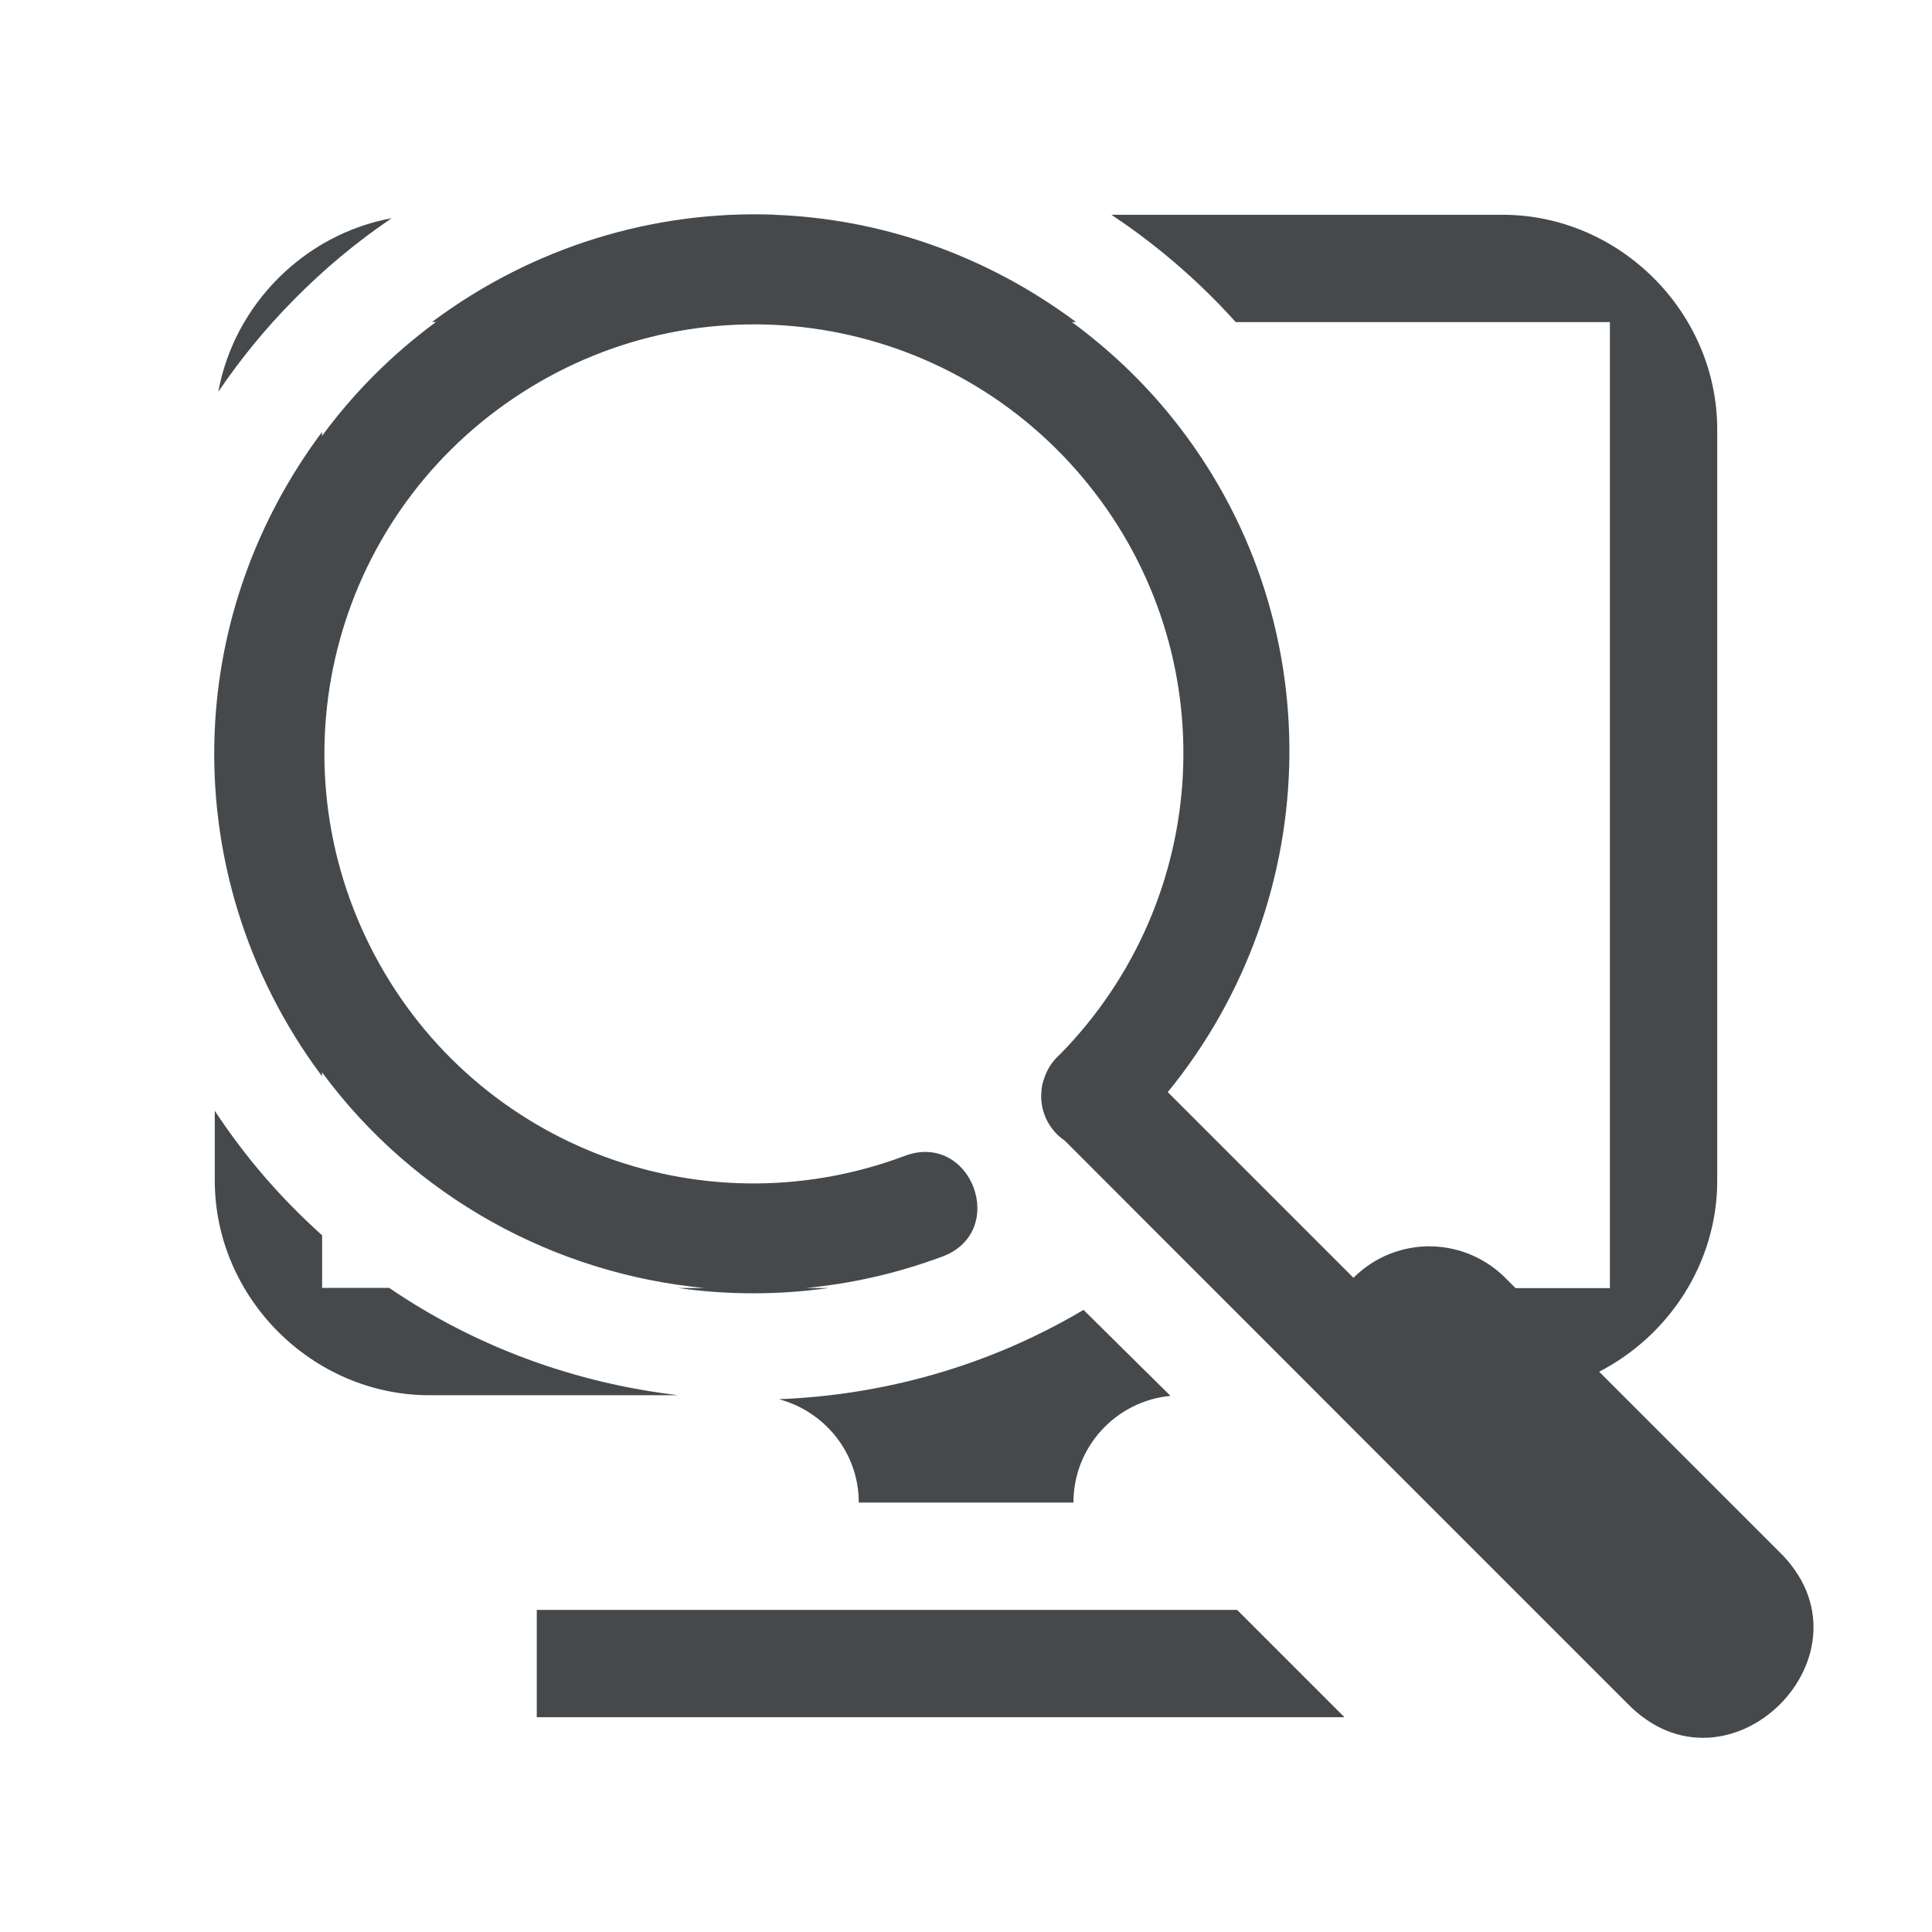
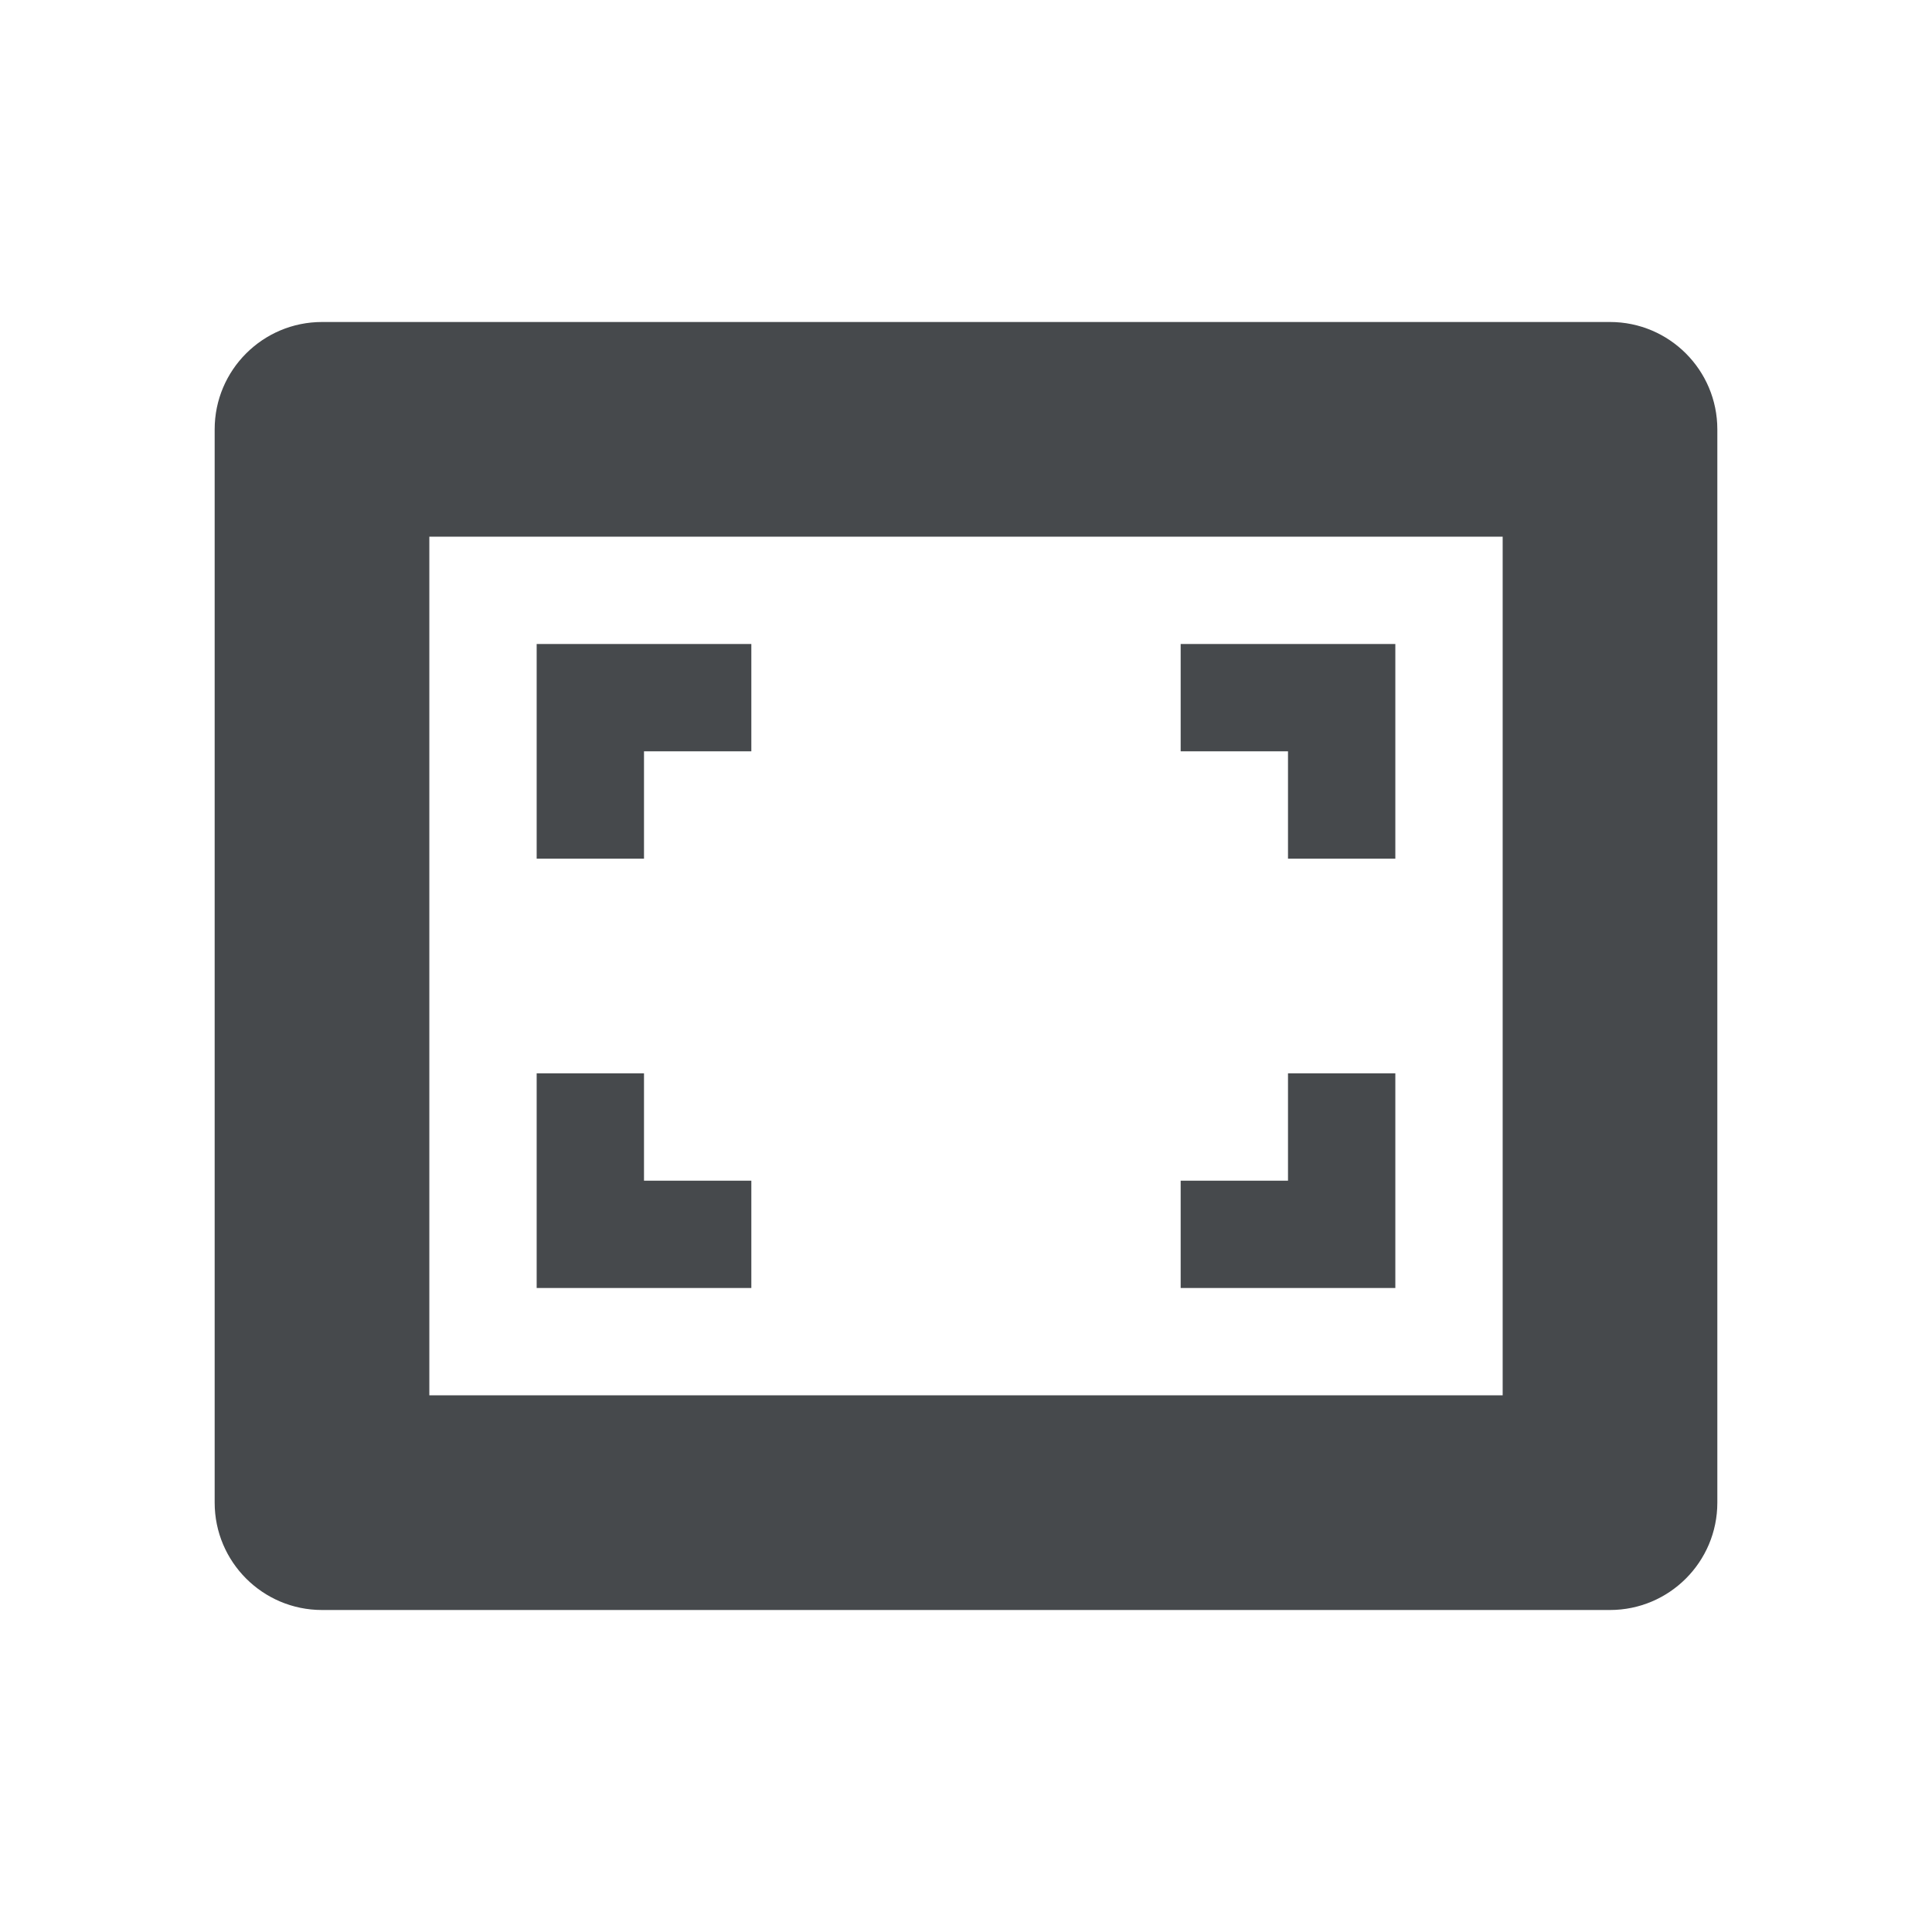
<svg xmlns="http://www.w3.org/2000/svg" width="18" height="18" version="1.1">
  <defs>
    <style id="current-color-scheme" type="text/css">.ColorScheme-Text {color:#090d11;}.ColorScheme-Background{color:#ffffff;}</style>
    <style type="text/css">.ColorScheme-Text {color:#090d11;}.ColorScheme-Background{color:#ffffff;}</style>
  </defs>
-   <path class="ColorScheme-Background" d="m2.5 1c-0.822 0-1.5 0.677-1.5 1.5v10c0 0.822 0.678 1.5 1.5 1.5h5.5c0-0.463-0.317-0.849-0.744-0.963 0.977-0.038 1.954-0.308 2.838-0.832l0.814 0.805c-0.508 0.047-0.908 0.469-0.908 0.99h1.043c-0.029 0.296 0.075 0.589 0.283 0.801l1.199 1.199h-8.525v1h9.523l0.838 0.838c0.944 0.953 2.369-0.473 1.414-1.416l-3.035-3.035c-0.05-0.051-0.105-0.096-0.164-0.135l-1.953-1.93c-0.116-0.214-0.369-0.312-0.6-0.234-0.003 6.19e-4 -0.006 0.001-0.01 2e-3 -0.004 0.002-0.008 0.004-0.012 0.006-0.061 0.02-0.117 0.051-0.166 0.092-2.134 1.44-5.004 1.043-6.662-0.934-1.67-1.991-1.55-4.911 0.275-6.76s4.746-2.006 6.758-0.361c2.012 1.644 2.439 4.537 0.99 6.693-0.398 0.558 0.463 1.138 0.83 0.559 1.731-2.578 1.217-6.062-1.188-8.027-0.157-0.128-0.319-0.247-0.484-0.357h5.144c0.286 0 0.5 0.214 0.5 0.5v10c0 0.285-0.214 0.5-0.5 0.5h-0.379l0.902 0.902c0.568-0.215 0.977-0.764 0.977-1.402v-10c0-0.823-0.678-1.5-1.5-1.5zm7.5 13h-2v1h2zm-2.82-12.998c0.019 4.631e-4 0.038 0.003 0.057 0.004-0.05-0.002-0.1-0.001-0.15-0.002 0.031 2.817e-4 0.063-0.003 0.094-0.002zm-4.68 0.998h1.201c-0.342 0.226-0.665 0.489-0.963 0.791-0.28 0.284-0.526 0.589-0.738 0.91v-1.201c0-0.286 0.214-0.5 0.5-0.5zm-0.5 8.35c0.125 0.188 0.26 0.372 0.408 0.549 1.022 1.218 2.434 1.929 3.912 2.102h-3.82c-0.286 0-0.453-0.218-0.5-0.5z" style="fill-opacity:.5;fill:currentColor" />
-   <path class="ColorScheme-Text" d="m7.213 2c-1.123-0.041-2.25 0.299-3.188 1h0.037c-0.414 0.305-0.77 0.664-1.062 1.062v-0.037c-0.62 0.83-0.96 1.804-1 2.795-0.046 1.12 0.288 2.255 1 3.207v-0.037c0.855 1.161 2.164 1.877 3.562 2.01h-0.246c0.464 0.066 0.938 0.066 1.406 0h-0.213c0.423-0.041 0.845-0.135 1.26-0.289 0.64-0.226 0.282-1.186-0.35-0.938-1.919 0.714-4.058-0.129-4.973-1.961-0.915-1.832-0.305-4.048 1.418-5.154 1.723-1.106 3.993-0.737 5.277 0.857 1.276 1.584 1.157 3.857-0.264 5.307-0.07 0.061-0.122 0.14-0.15 0.229-0.01 0.027-0.017 0.055-0.021 0.084-7.139e-4 0.005-0.001 0.009-0.002 0.014-5.1e-6 0.001-5.1e-6 0.003 0 0.004-0.022 0.183 0.058 0.363 0.209 0.469 0.002 0.001 0.004 0.003 0.006 0.004l2.701 2.703c0.009 0.01 0.019 0.02 0.029 0.029l2.506 2.506c0.943 0.982 2.396-0.472 1.414-1.414l-1.67-1.67c0.648-0.334 1.1-1.011 1.1-1.779v-7c0-1.091-0.909-2-2-2h-3.644c0.166 0.11 0.327 0.229 0.484 0.357 0.244 0.2 0.469 0.414 0.674 0.643h3.486v9h-0.879l-0.086-0.086c-0.181-0.186-0.428-0.295-0.688-0.303-0.275-0.008-0.542 0.098-0.736 0.293l-1.73-1.73c1.476-1.809 1.532-4.432 0.039-6.285-0.276-0.343-0.591-0.638-0.932-0.889h0.039c-0.843-0.629-1.825-0.964-2.814-1zm-3.564 0.033c-0.813 0.149-1.467 0.804-1.615 1.617 0.205-0.303 0.44-0.591 0.705-0.859 0.283-0.287 0.588-0.54 0.91-0.758zm-1.648 8.316v0.65c0 1.091 0.909 2 2 2h2.32c-0.955-0.112-1.883-0.446-2.695-1h-0.625v-0.49c-0.209-0.187-0.407-0.391-0.592-0.611-0.148-0.177-0.284-0.361-0.408-0.549zm8.094 1.855c-0.884 0.524-1.861 0.794-2.838 0.832 0.427 0.114 0.744 0.5 0.744 0.963h2c0-0.52 0.397-0.946 0.904-0.994zm-5.094 2.795v1h7.525l-1-1z" style="fill-opacity:.75;fill:currentColor" />
+   <path class="ColorScheme-Background" d="m1.5 2c-0.276 2.76e-5 -0.5 0.224-0.5 0.5v13c2.76e-5 0.276 0.224 0.5 0.5 0.5h15c0.276-2.8e-5 0.5-0.224 0.5-0.5v-13c-2.8e-5 -0.276-0.224-0.5-0.5-0.5zm0.5 1h14v12h-14zm2 2v3h1v-2h2v-1zm7 0v1h2v2h1v-3zm-7 5v3h3v-1h-2v-2zm9 0v2h-2v1h3v-3z" style="fill-opacity:.5;fill:currentColor" />
+   <path class="ColorScheme-Text" d="m3 3c-0.552 5.52e-5 -1 0.448-1 1v10c5.52e-5 0.552 0.448 1 1 1h12c0.552-5.5e-5 1-0.448 1-1v-10c-5.5e-5 -0.552-0.448-1-1-1zm1 2h10v8h-10zm1 1v2h1v-1h1v-1zm6 0v1h1v1h1v-2zm-6 4v2h2v-1h-1v-1zm7 0v1h-1v1h2v-2z" style="fill-opacity:.75;fill:currentColor" />
</svg>
